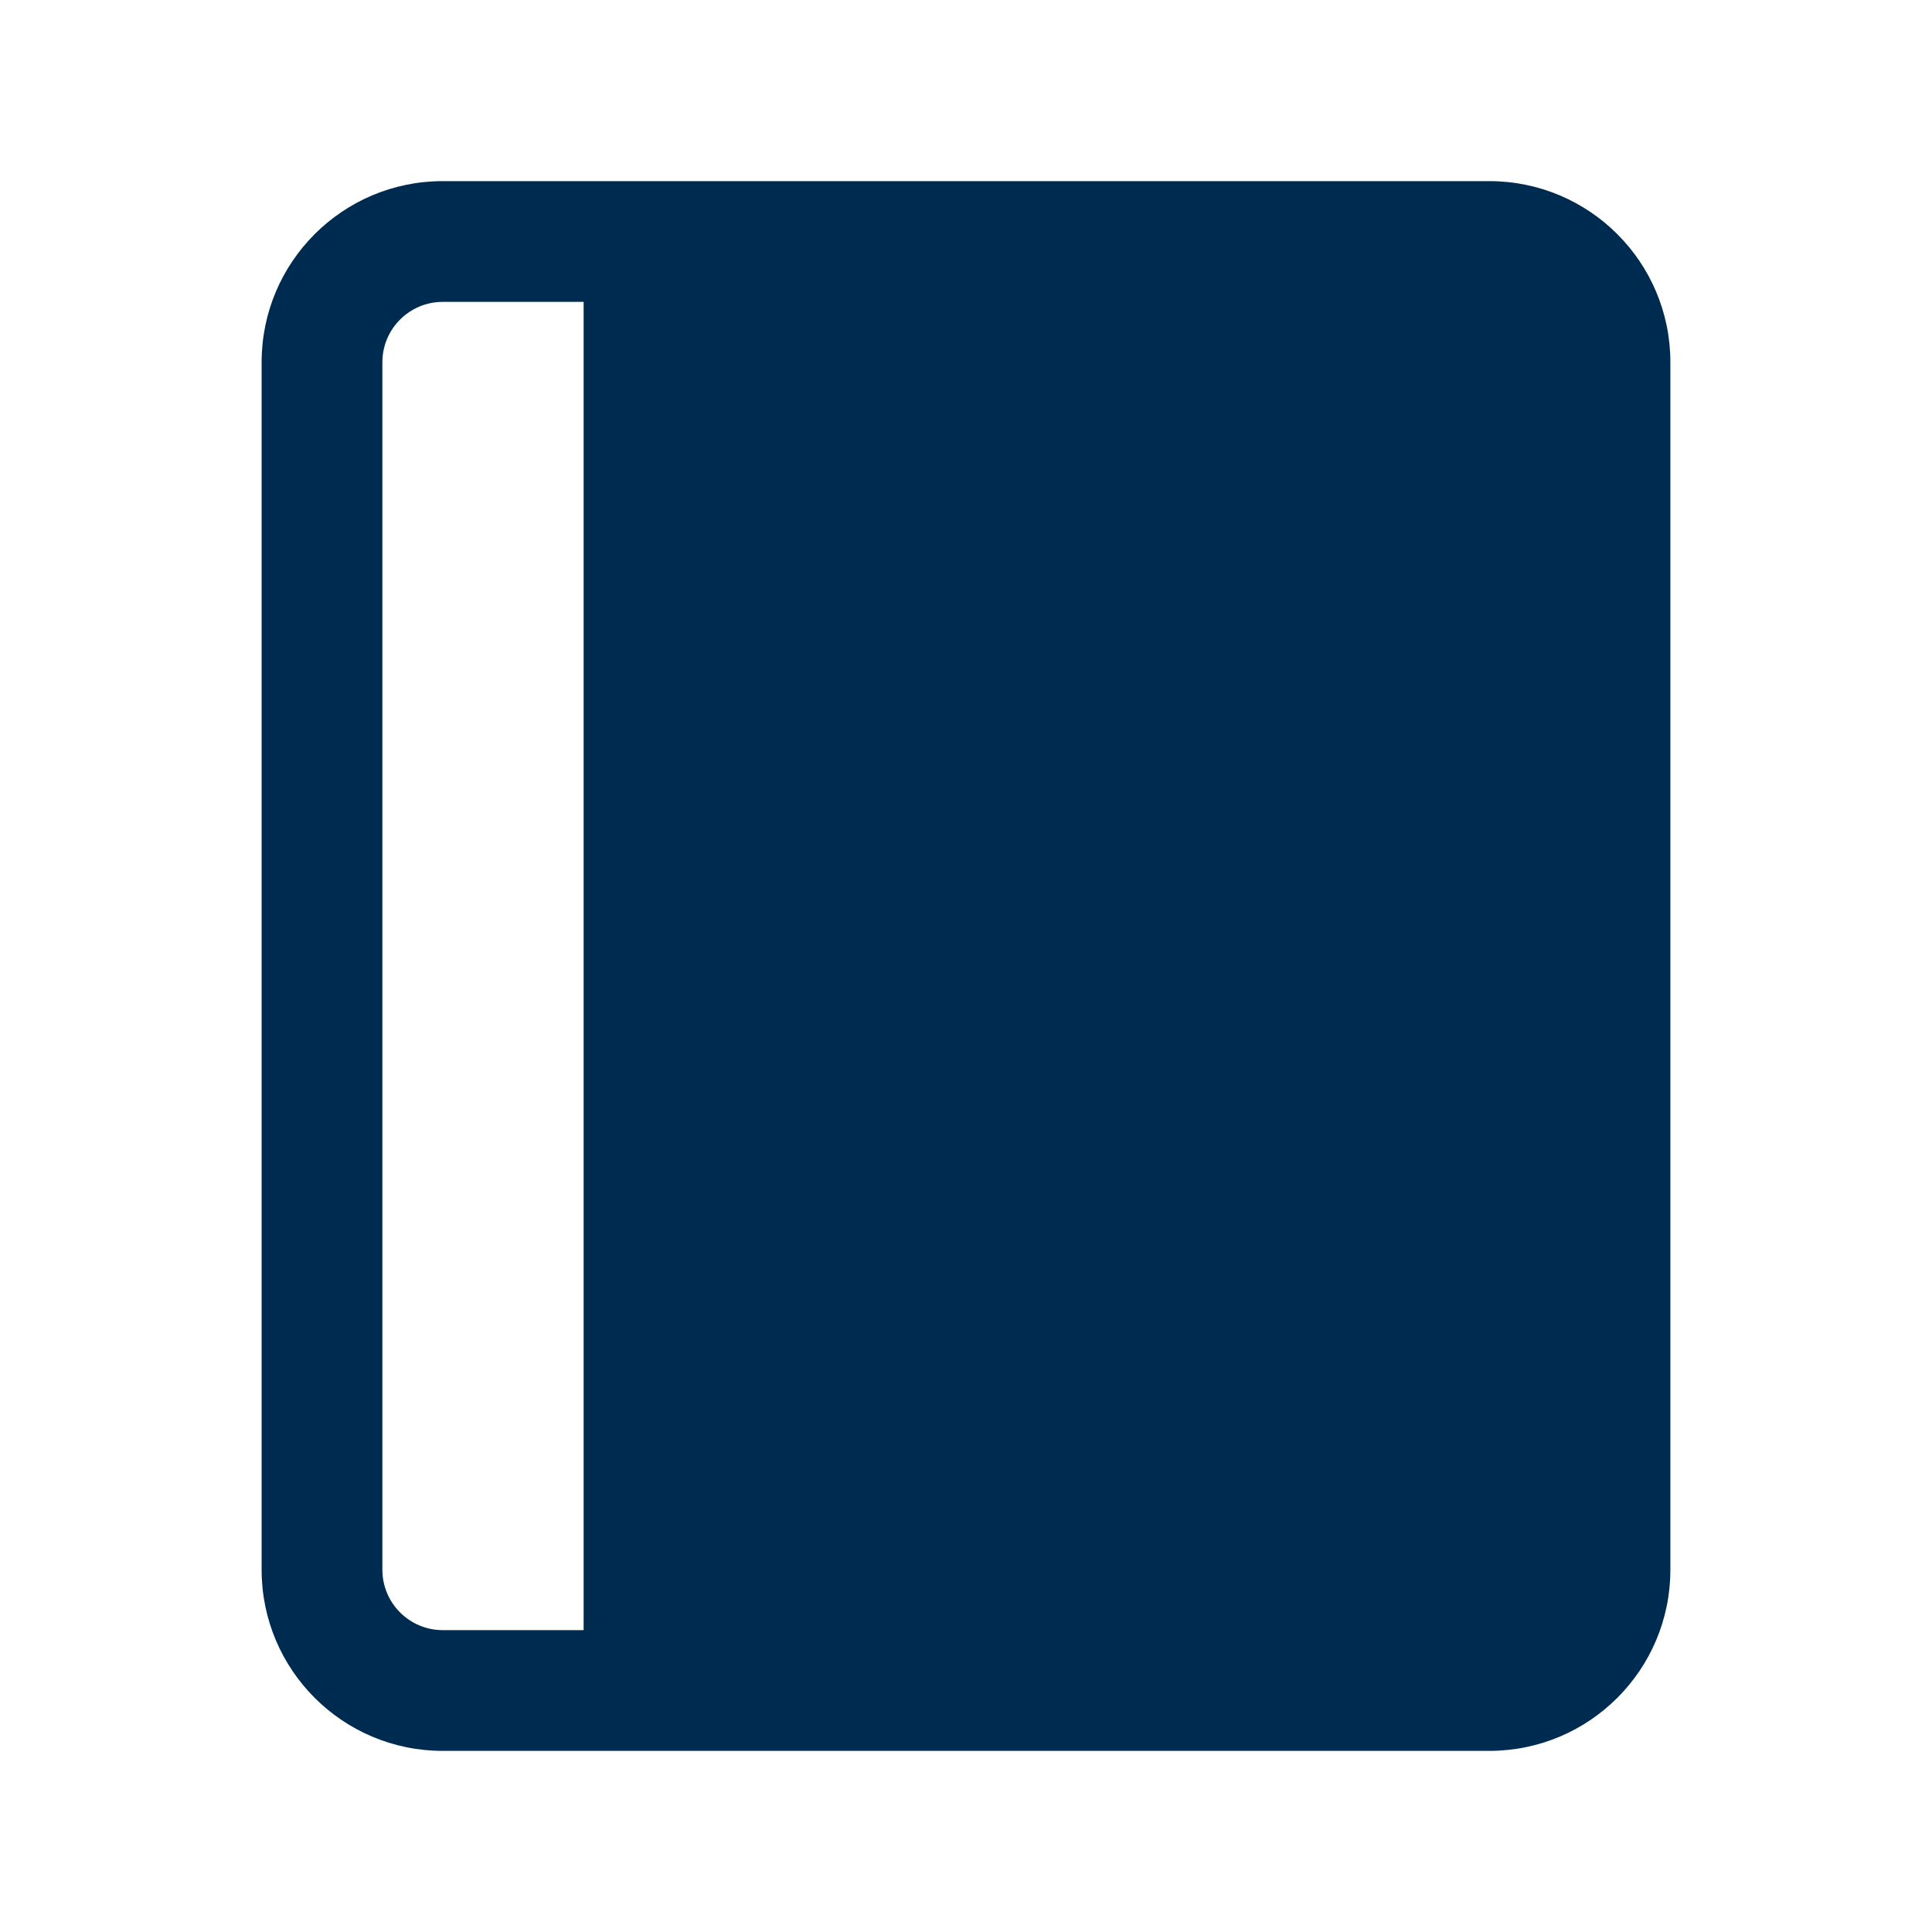
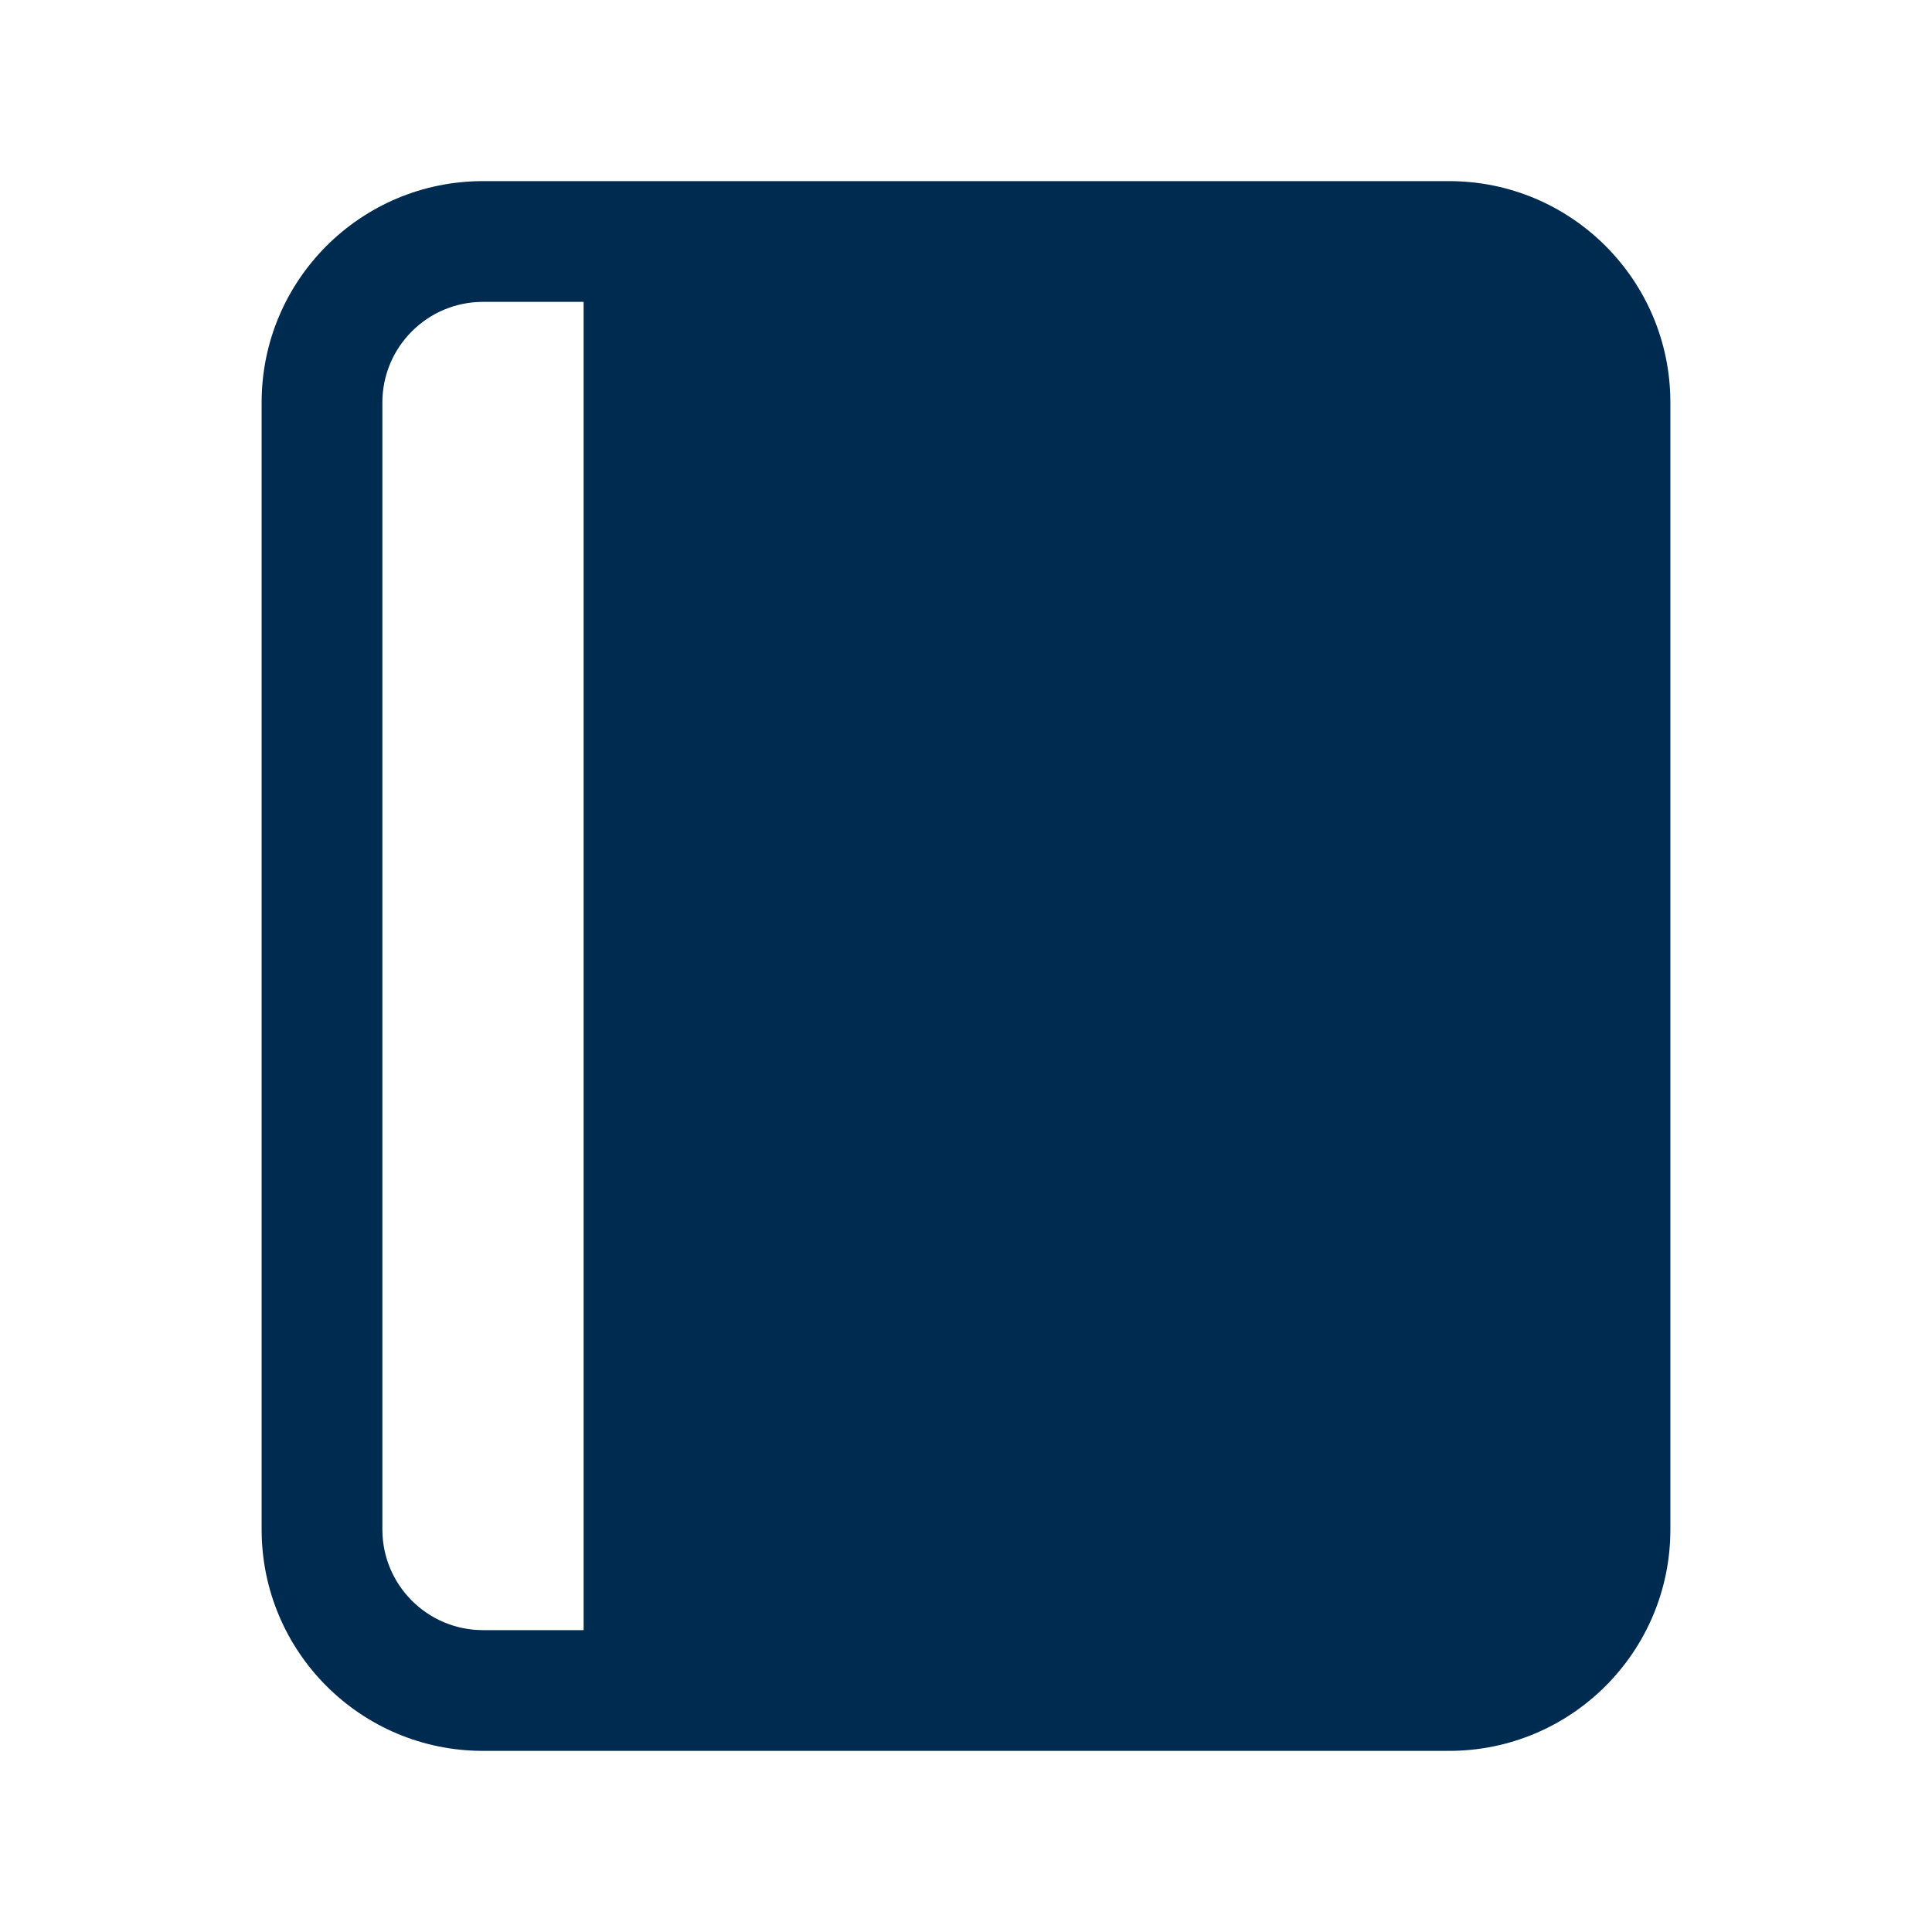
<svg xmlns="http://www.w3.org/2000/svg" width="24" height="24" viewBox="0 0 24 24" fill="none">
-   <path fill-rule="evenodd" clip-rule="evenodd" d="M3.25,4.5c0,-1.243 1.007,-2.25 2.25,-2.25h2.5h10.5c1.243,0 2.25,1.007 2.25,2.25v15c0,1.243 -1.007,2.25 -2.25,2.25h-10.5h-2.5c-1.243,0 -2.25,-1.007 -2.25,-2.25zM5.5,3.75c-0.414,0 -0.75,0.336 -0.75,0.75v15c0,0.414 0.336,0.75 0.75,0.75h1.75v-16.5z" fill="#002B51" />
+   <path fill-rule="evenodd" clip-rule="evenodd" d="M3.25,5c0,-1.519 1.231,-2.75 2.75,-2.75h2h10c1.519,0 2.75,1.231 2.75,2.75v14c0,1.519 -1.231,2.75 -2.75,2.75h-10h-2c-1.519,0 -2.75,-1.231 -2.75,-2.75zM6,3.75c-0.69,0 -1.25,0.56 -1.25,1.25v14c0,0.69 0.56,1.25 1.25,1.25h1.25v-16.5z" fill="#002B51" />
</svg>
